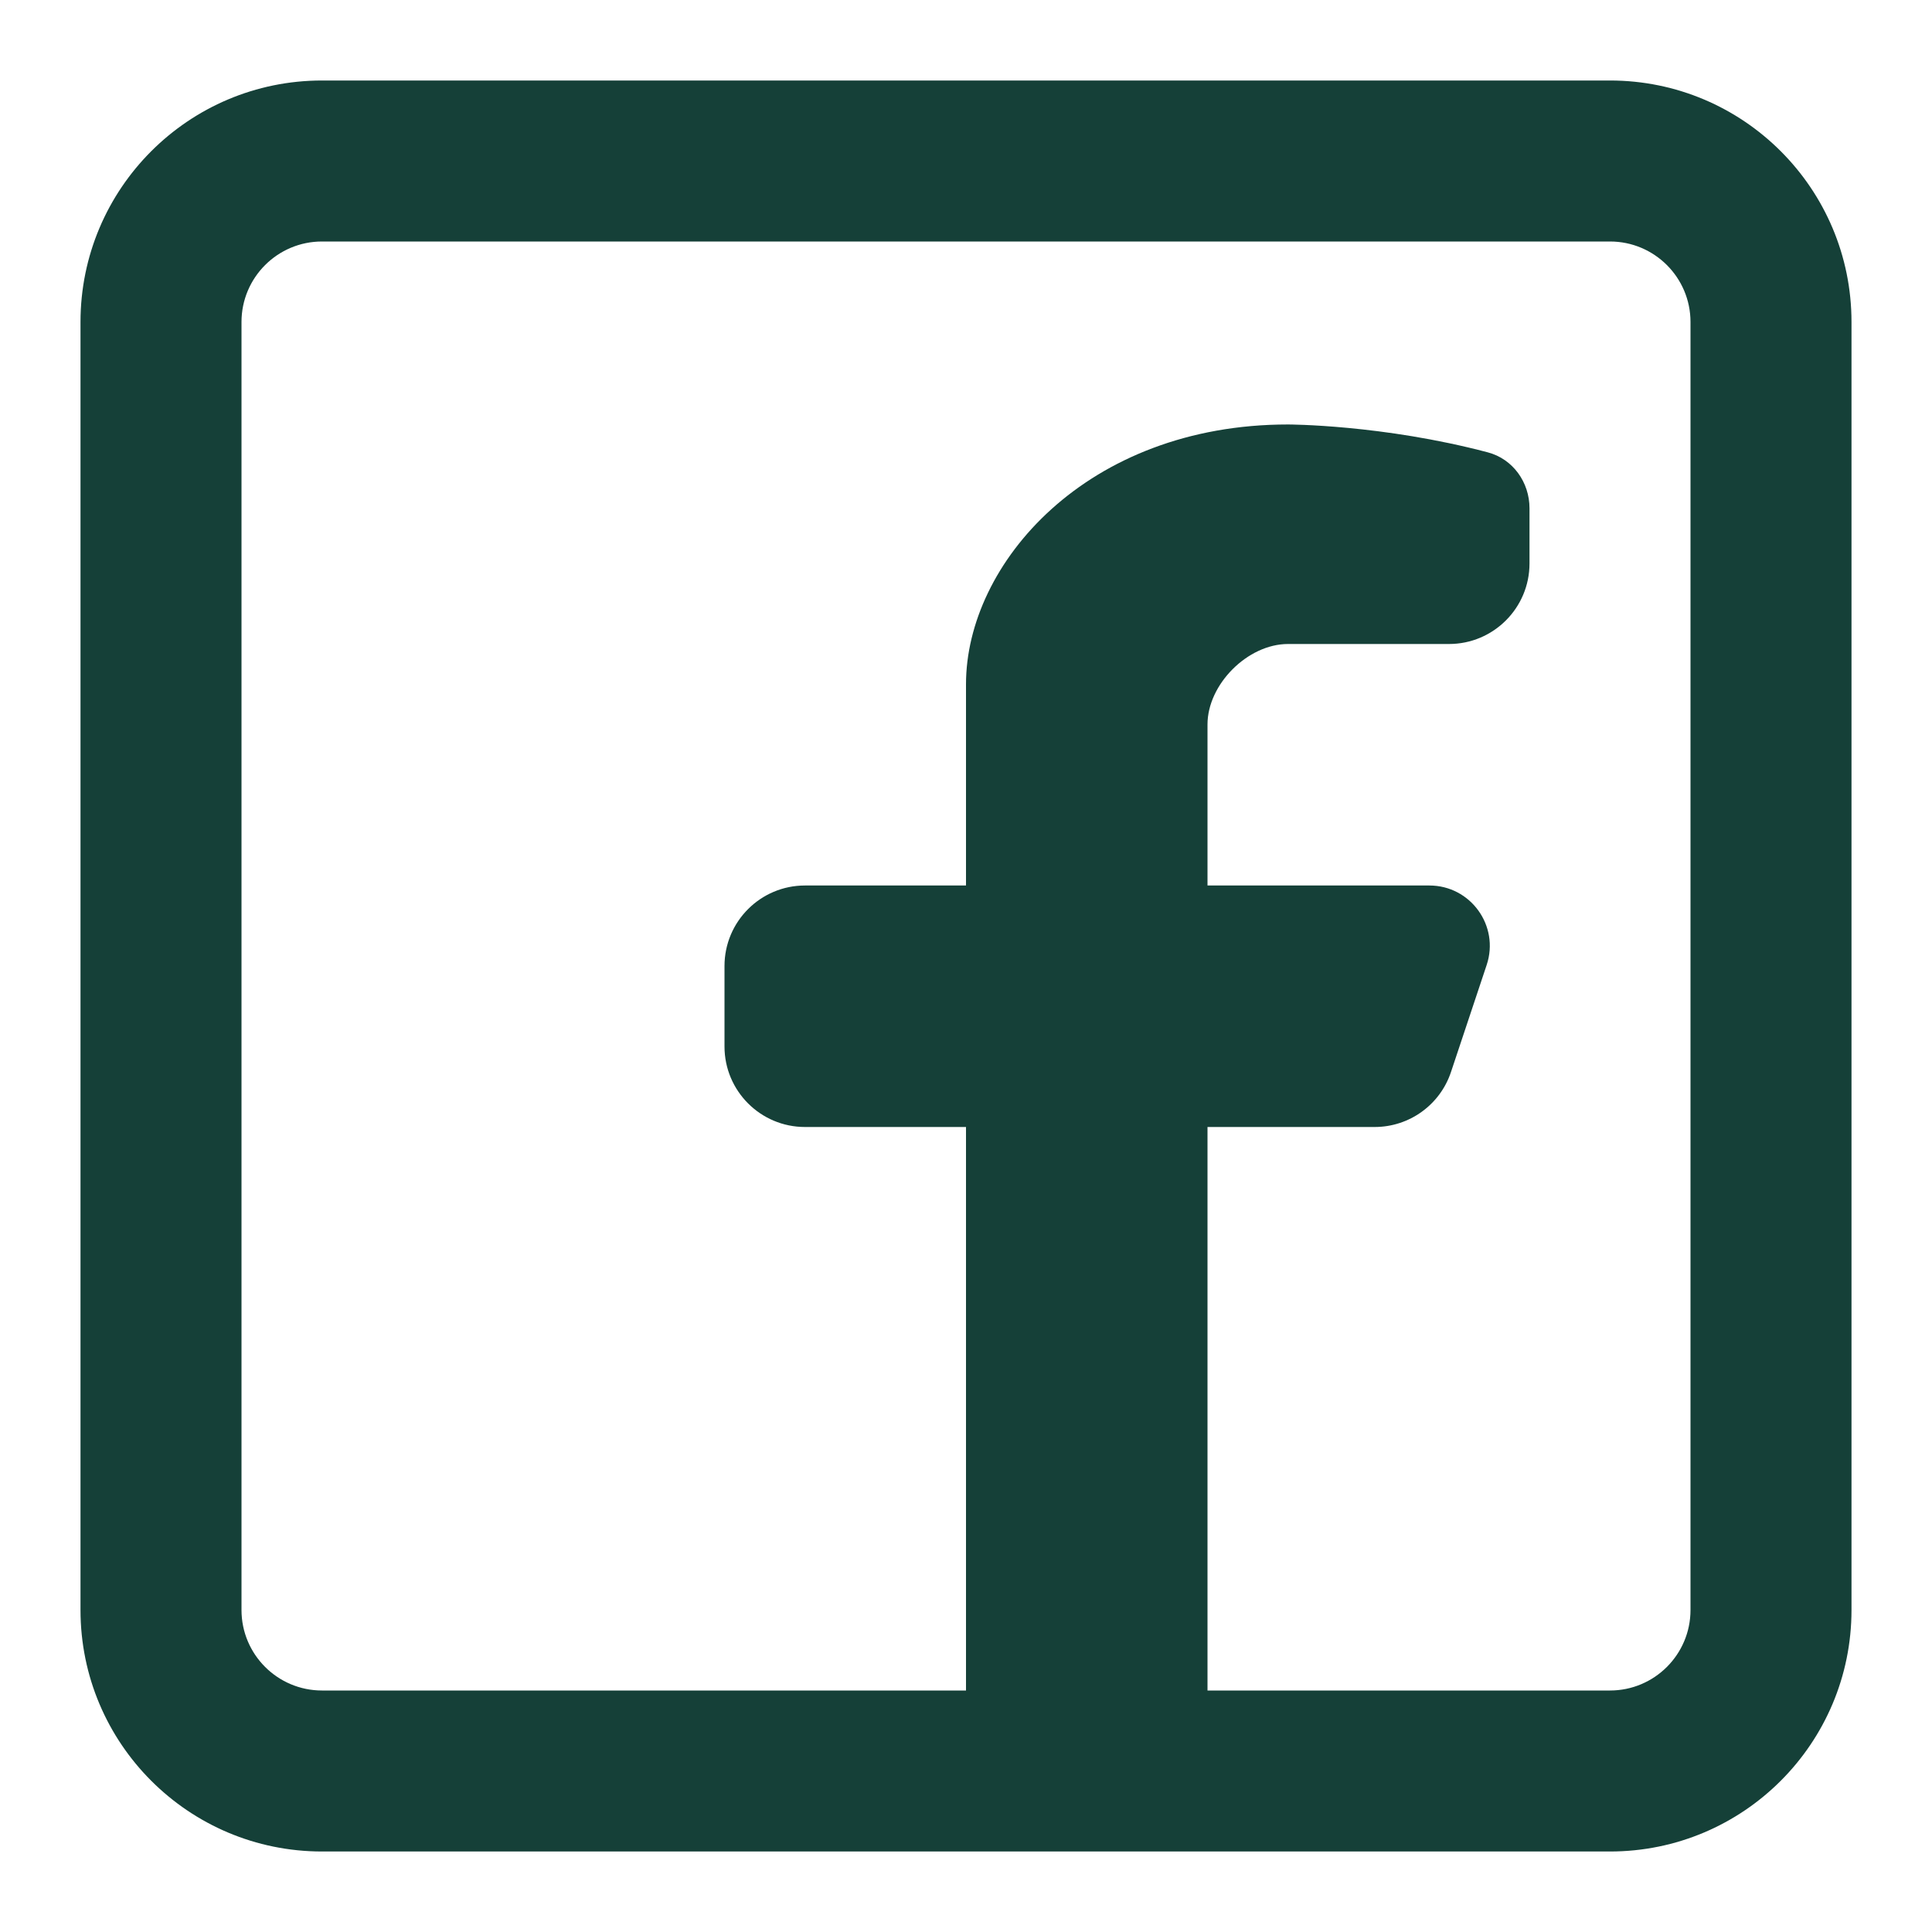
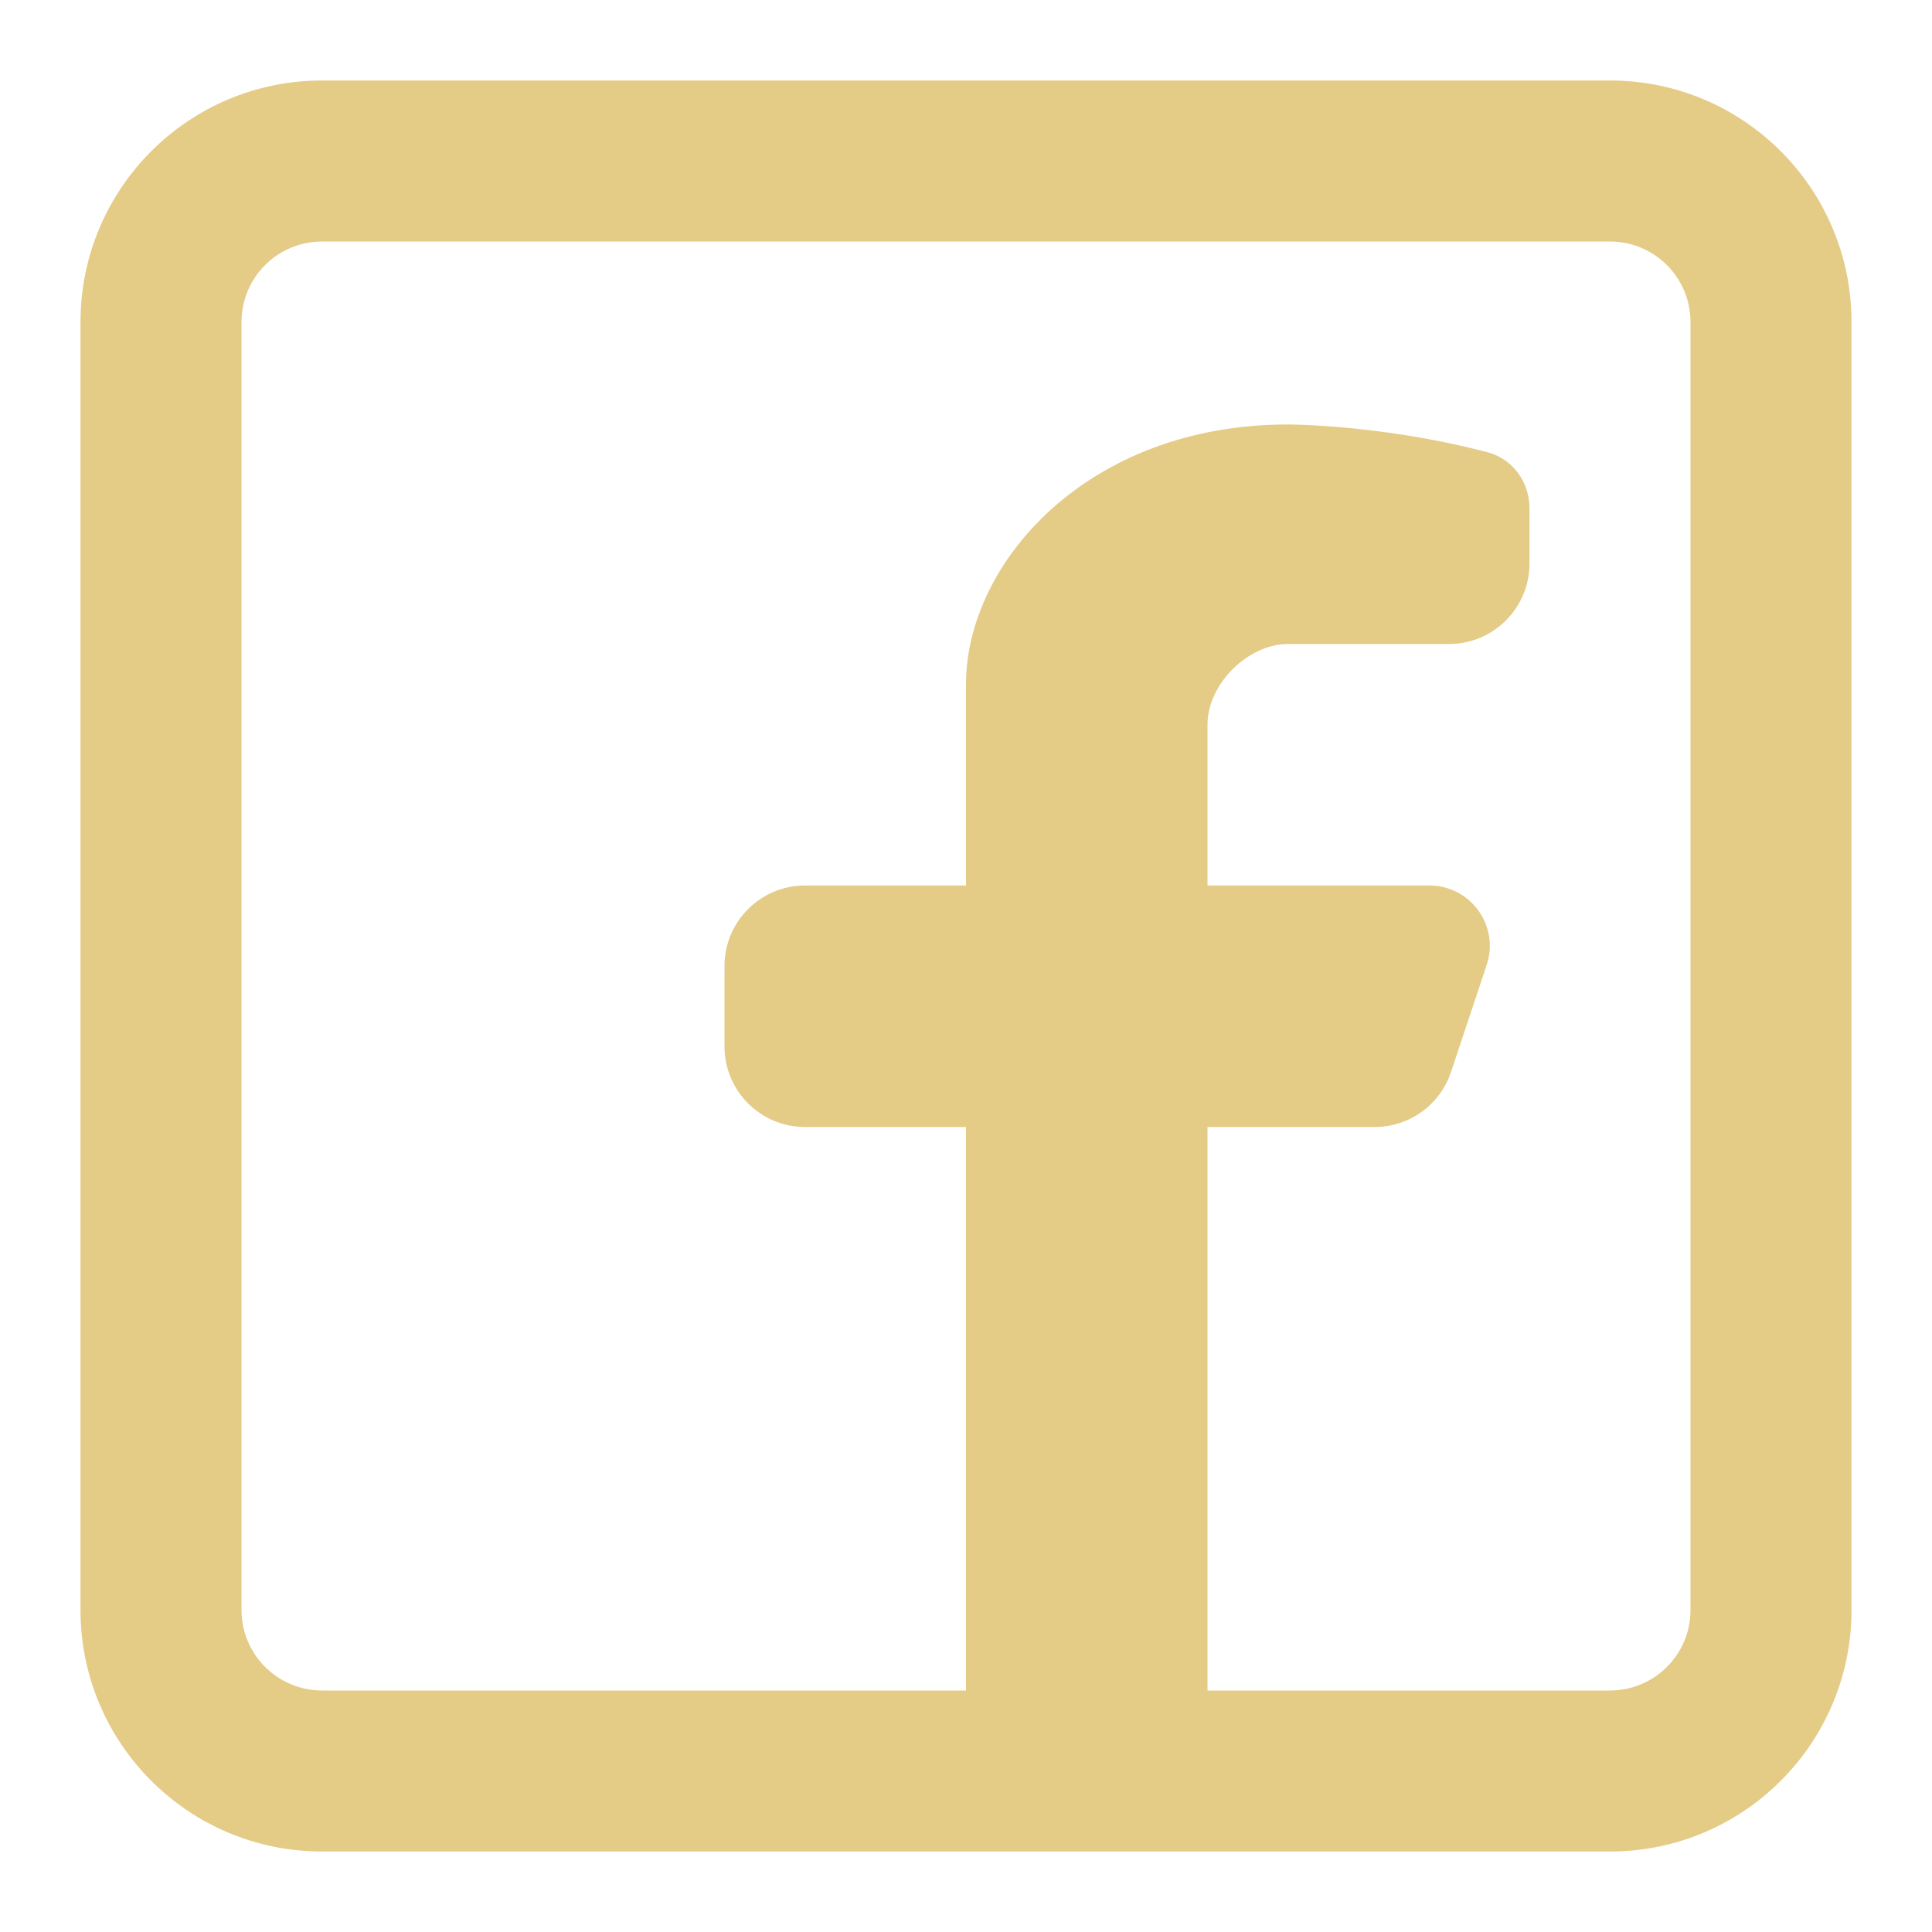
<svg xmlns="http://www.w3.org/2000/svg" width="800px" height="800px" viewBox="0 0 24 24" fill="none">
-   <path fill-rule="evenodd" clip-rule="evenodd" d="M20 1C21.657 1 23 2.343 23 4V20C23 21.657 21.657 23 20 23H4C2.343 23 1 21.657 1 20V4C1 2.343 2.343 1 4 1H20ZM20 3C20.552 3 21 3.448 21 4V20C21 20.552 20.552 21 20 21H15V14H17.076C17.507 14 17.889 13.725 18.025 13.316L18.468 11.987C18.63 11.501 18.268 11 17.756 11H15V9C15 8.5 15.5 8 16 8H18C18.552 8 19 7.552 19 7V6.314C19 5.991 18.794 5.701 18.481 5.619C17.171 5.273 16 5.273 16 5.273C13.5 5.273 12 7 12 8.5V11H10C9.448 11 9 11.448 9 12V13C9 13.552 9.448 14 10 14H12V21H4C3.448 21 3 20.552 3 20V4C3 3.448 3.448 3 4 3H20Z" fill="#154038" />
+   <path fill-rule="evenodd" clip-rule="evenodd" d="M20 1C21.657 1 23 2.343 23 4V20C23 21.657 21.657 23 20 23H4C2.343 23 1 21.657 1 20V4C1 2.343 2.343 1 4 1H20ZM20 3C20.552 3 21 3.448 21 4V20C21 20.552 20.552 21 20 21H15V14H17.076C17.507 14 17.889 13.725 18.025 13.316L18.468 11.987C18.63 11.501 18.268 11 17.756 11H15V9C15 8.5 15.5 8 16 8H18C18.552 8 19 7.552 19 7V6.314C19 5.991 18.794 5.701 18.481 5.619C17.171 5.273 16 5.273 16 5.273C13.5 5.273 12 7 12 8.5V11H10C9.448 11 9 11.448 9 12V13C9 13.552 9.448 14 10 14H12V21H4C3.448 21 3 20.552 3 20V4C3 3.448 3.448 3 4 3H20Z" fill="#e4cb86" />
</svg>
